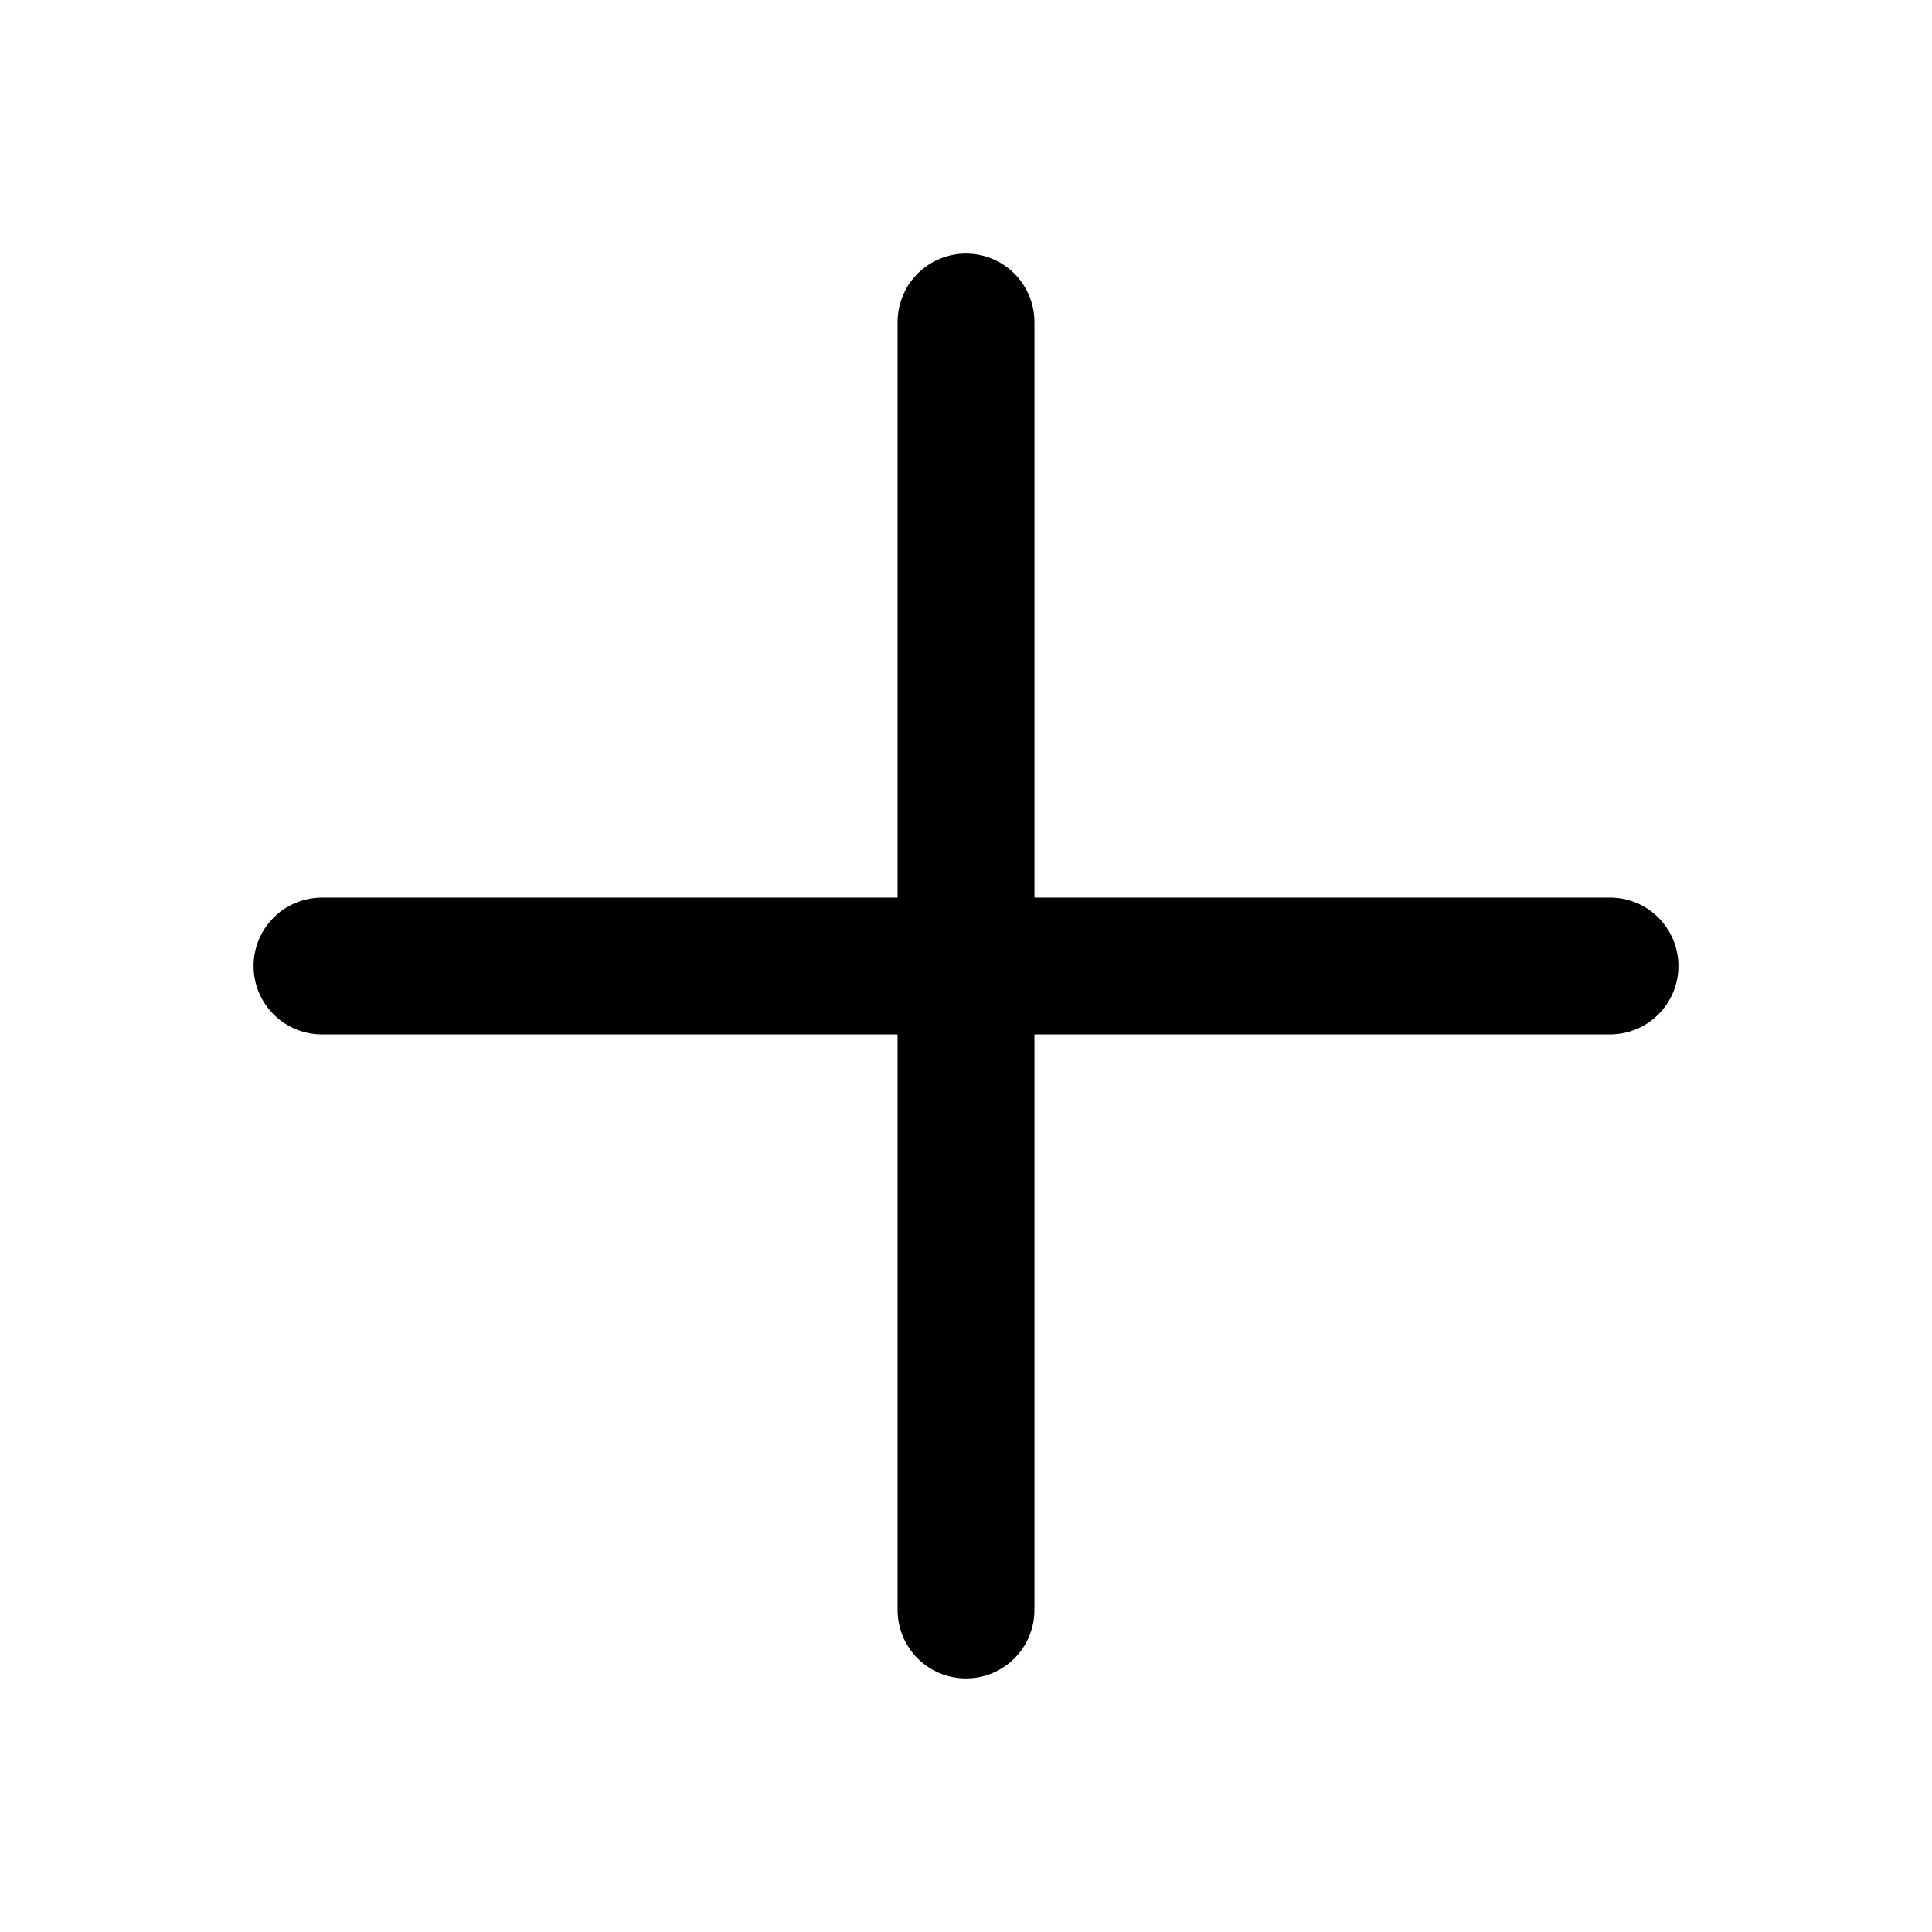
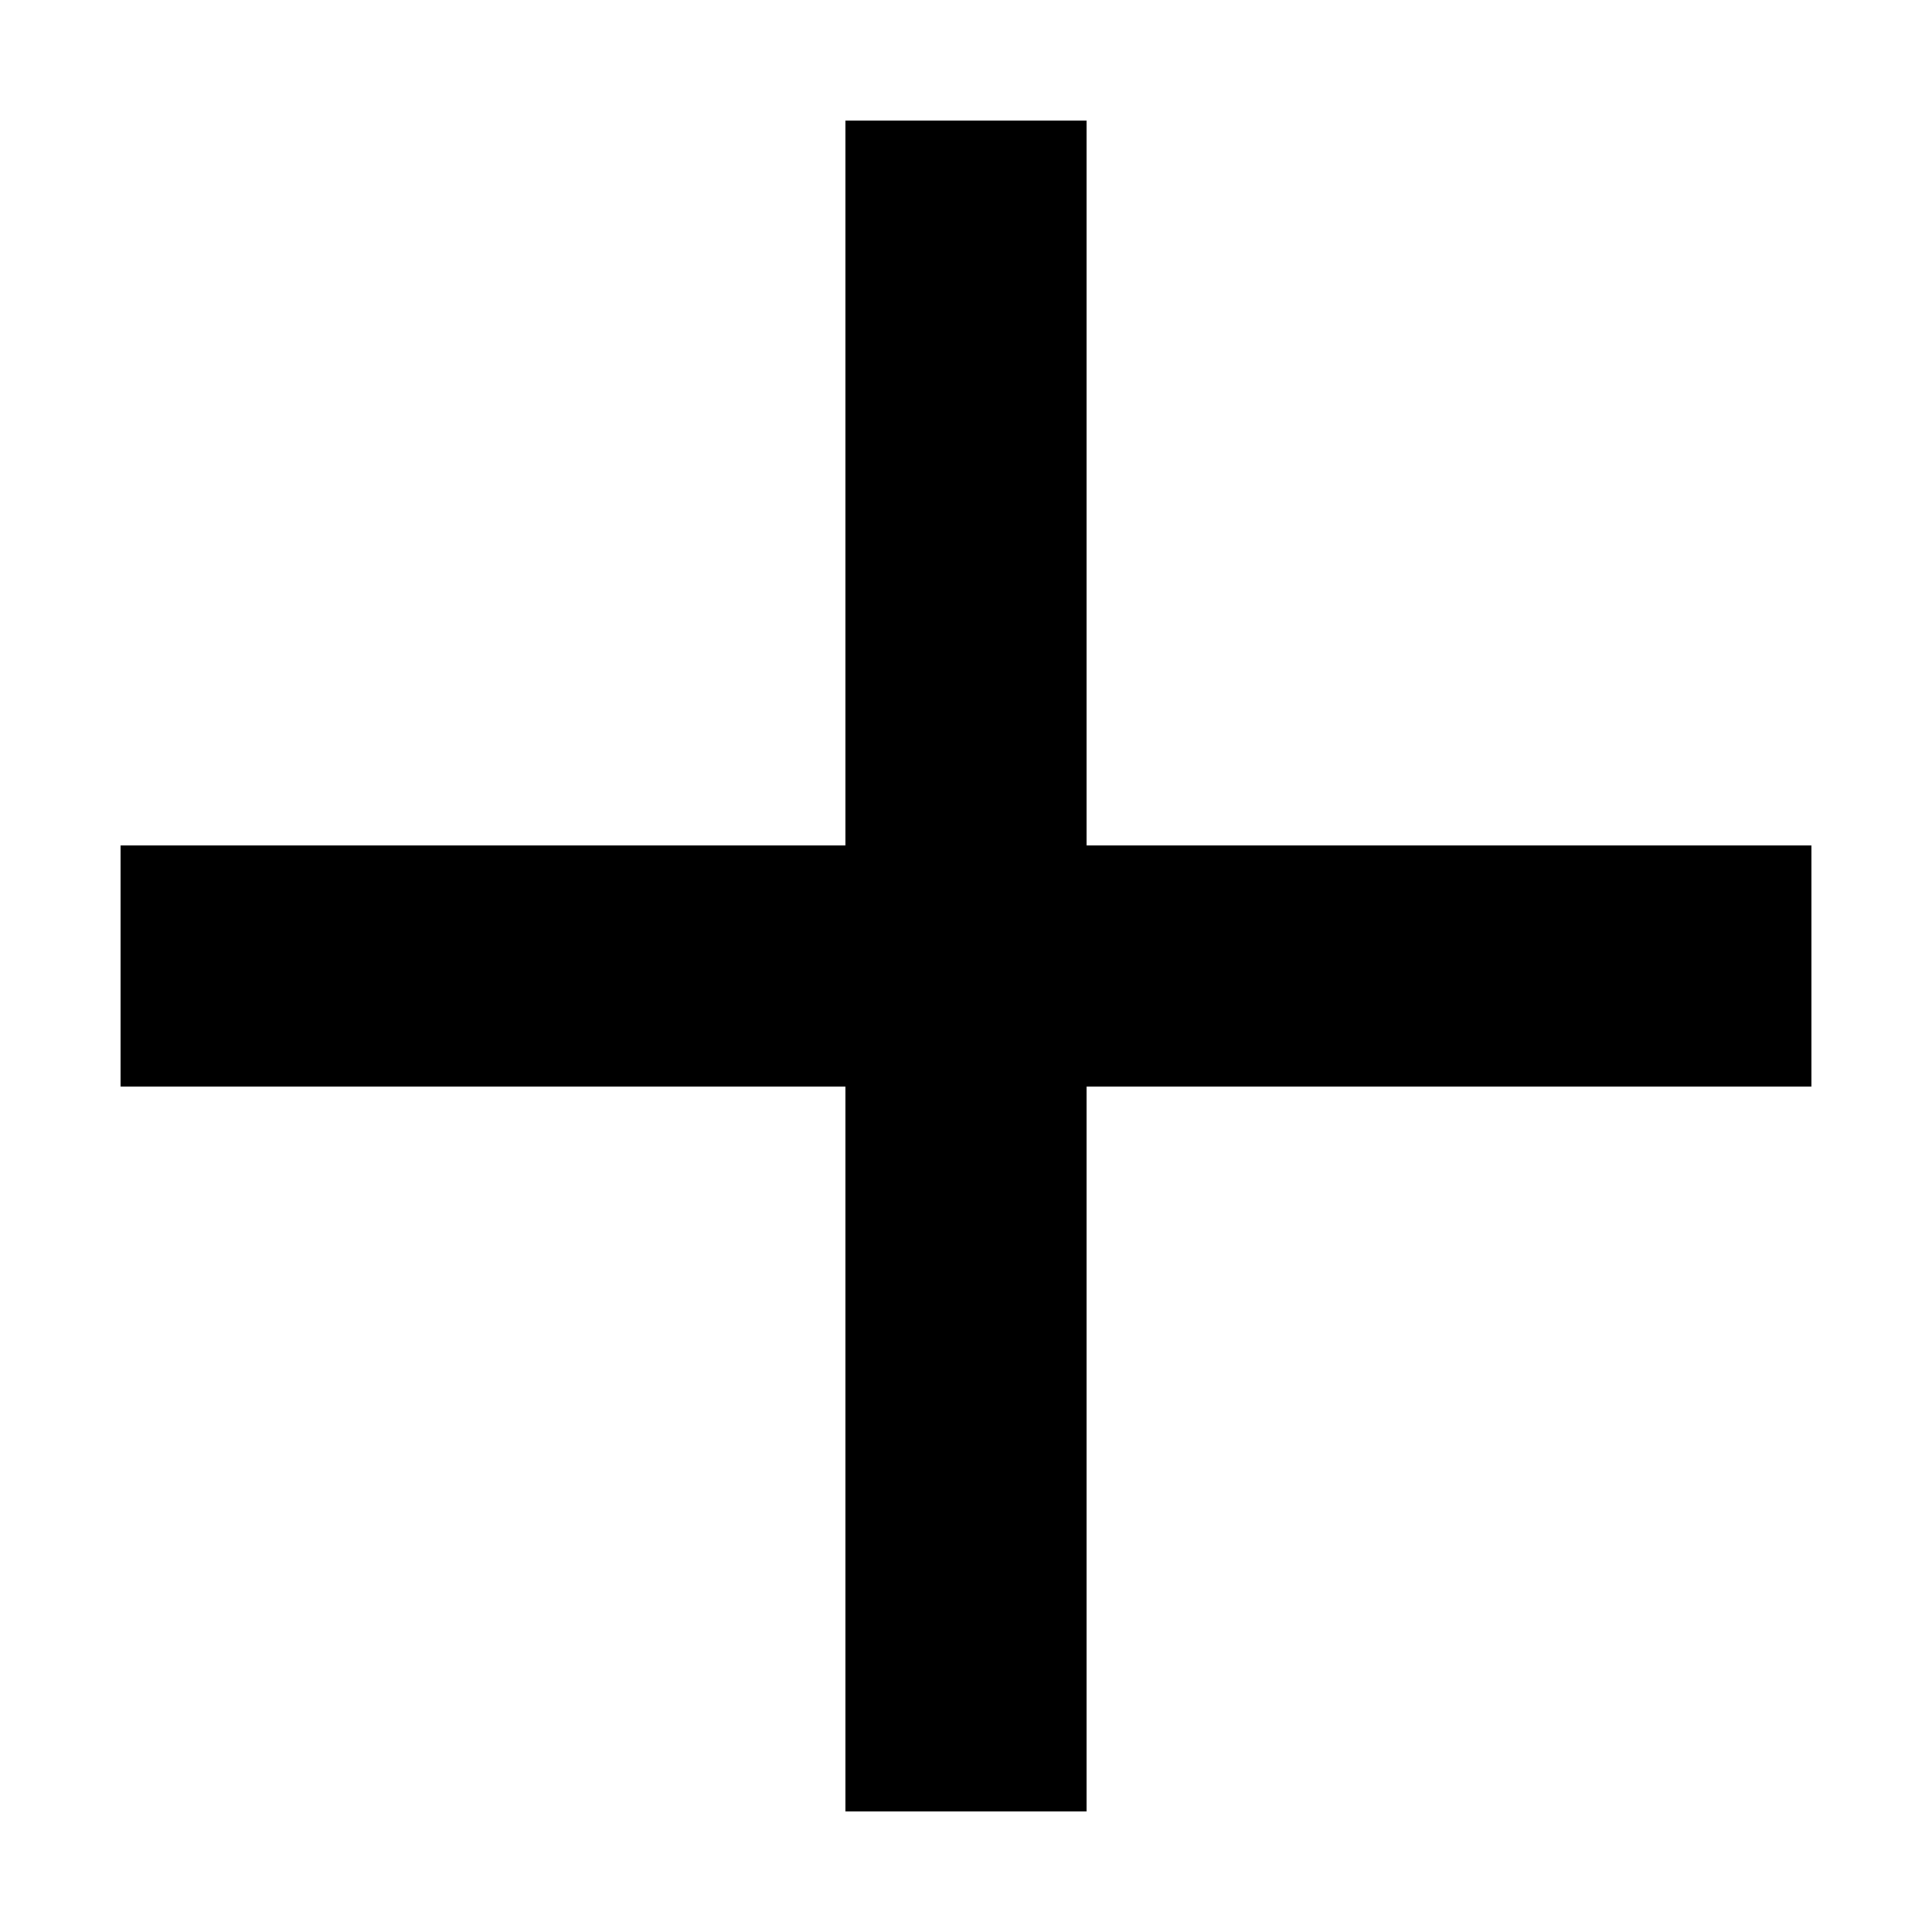
- <svg xmlns="http://www.w3.org/2000/svg" viewBox="0 0 24 24" fill="none" stroke="currentColor" stroke-width="1.7" stroke-linecap="round" stroke-linejoin="round">
-   <path d="M12 4v16M4 12h16" />
+ <svg xmlns="http://www.w3.org/2000/svg" viewBox="0 0 16 16" width="16" height="16" shape-rendering="crispEdges">
+   <path fill="currentColor" fill-rule="evenodd" d="M7 1h2v6h6v2H9v6H7V9H1V7h6z" />
</svg>
